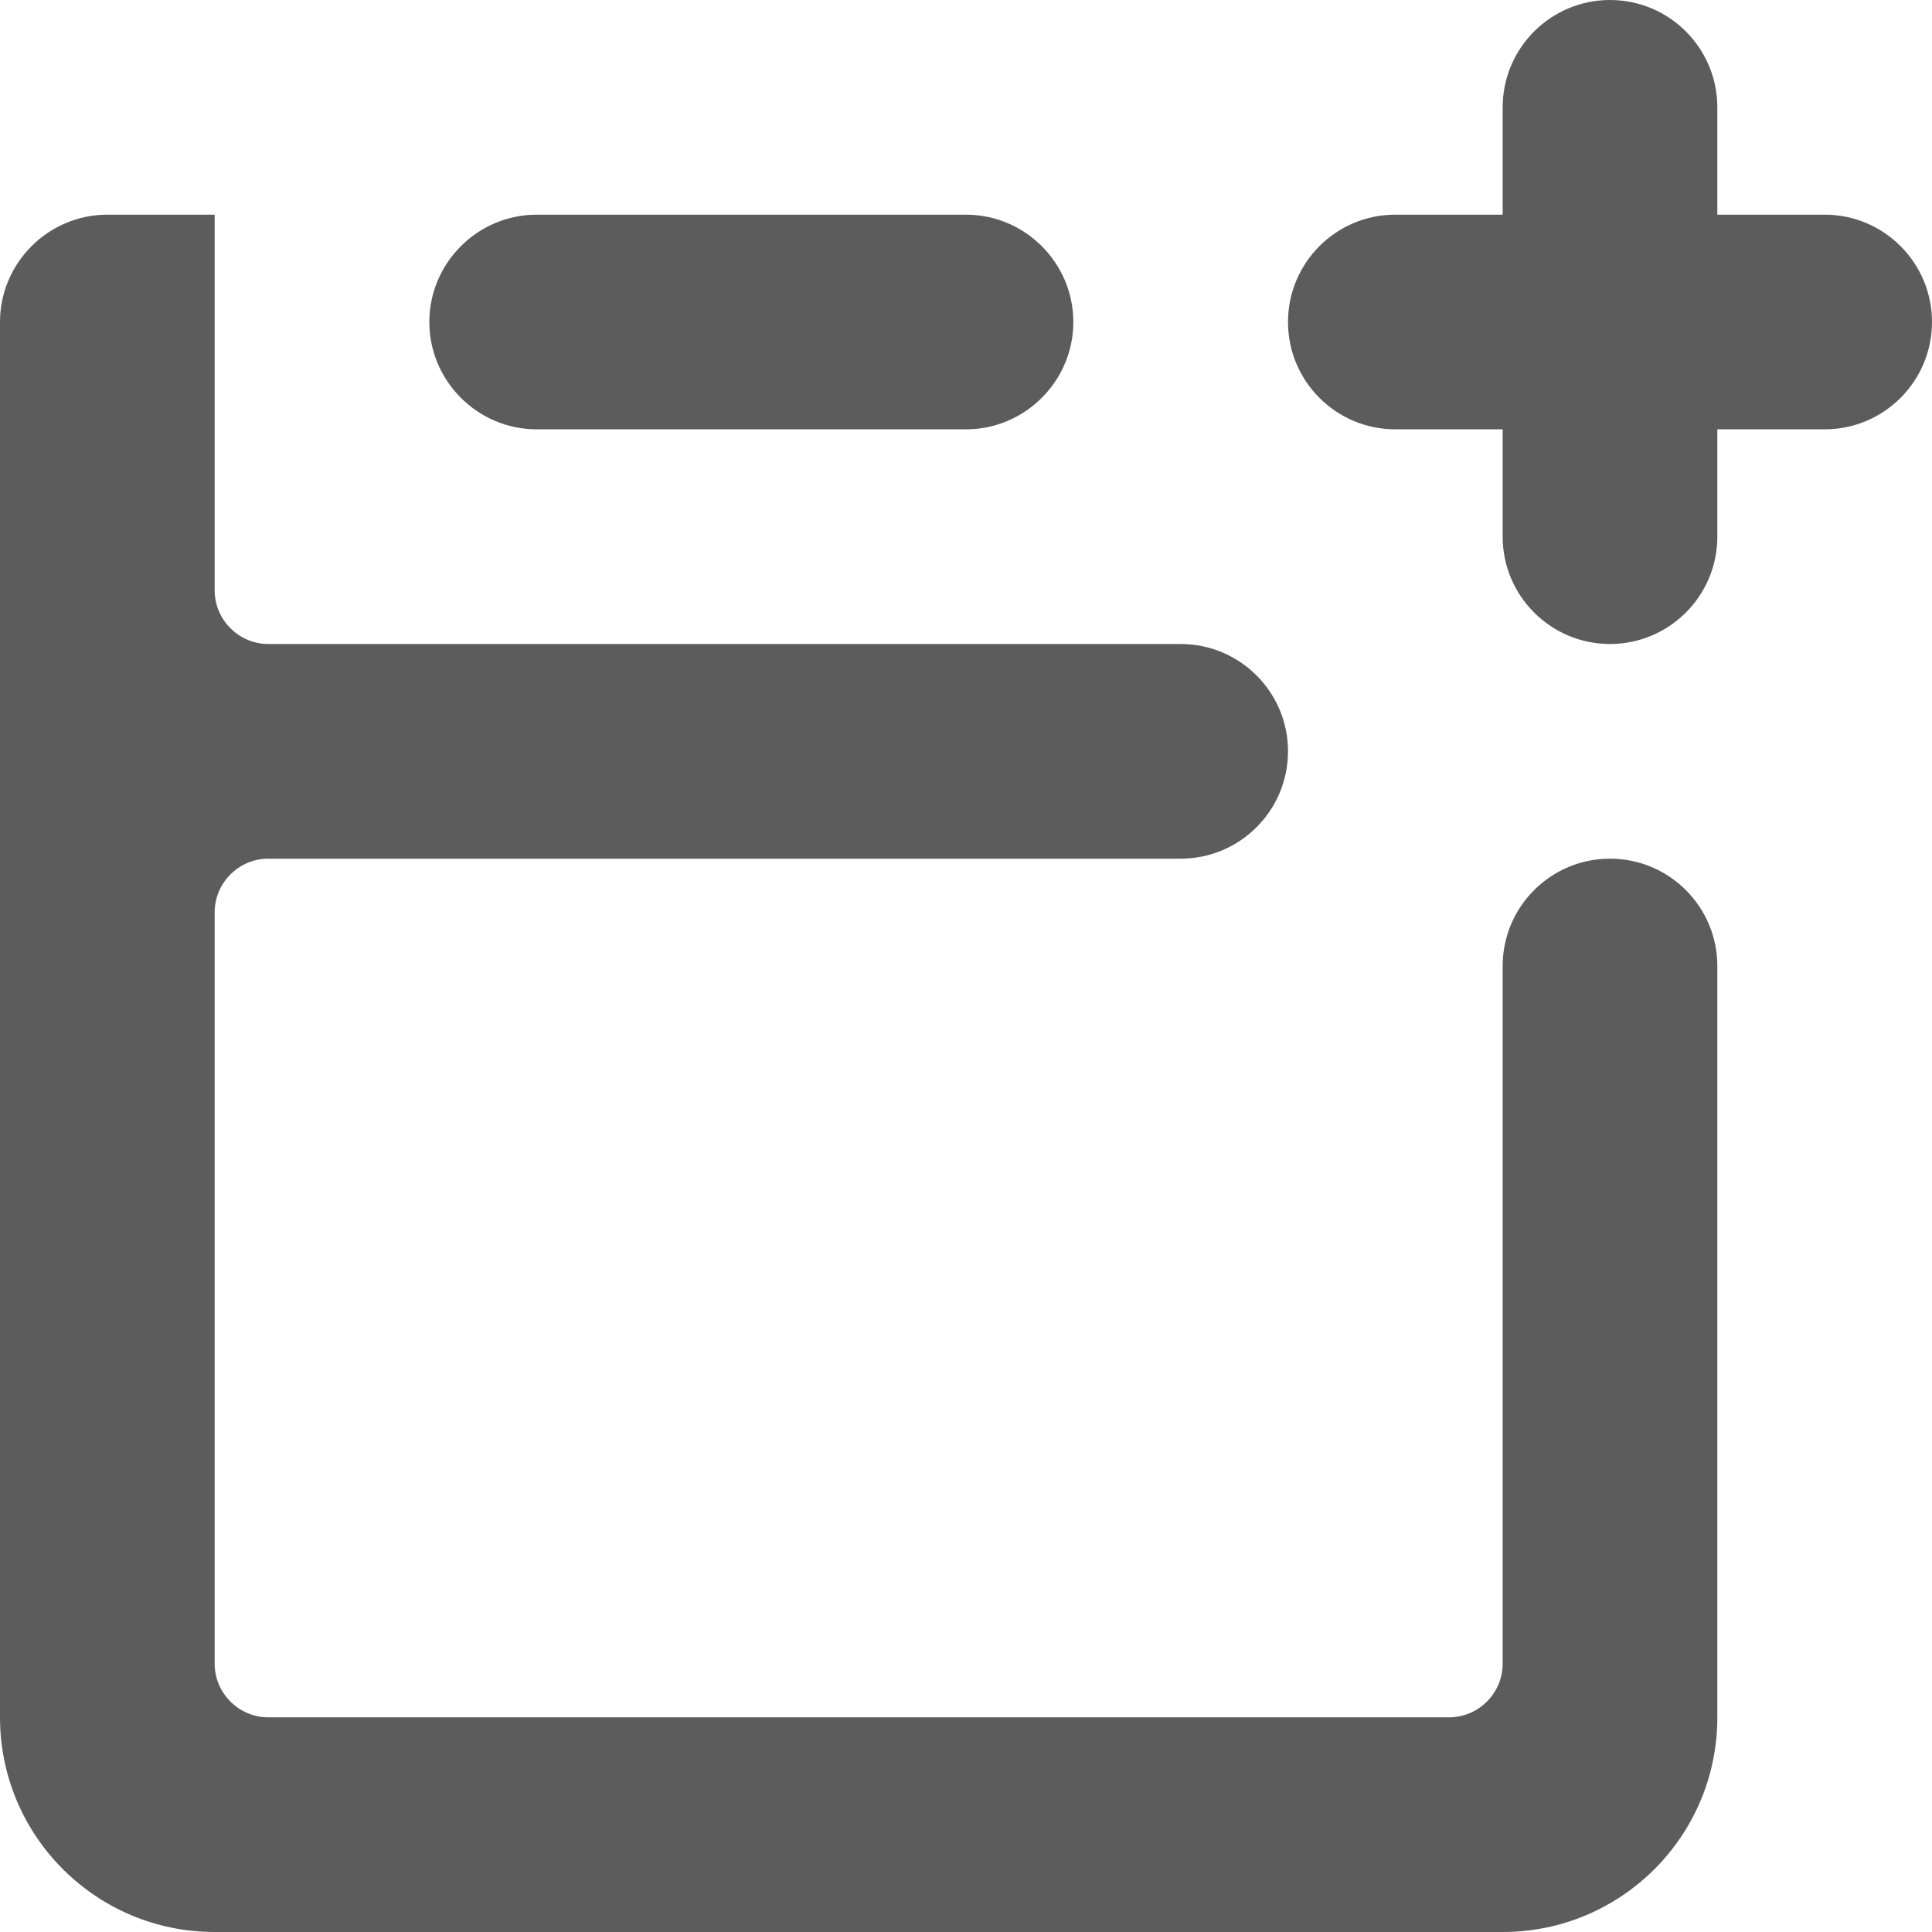
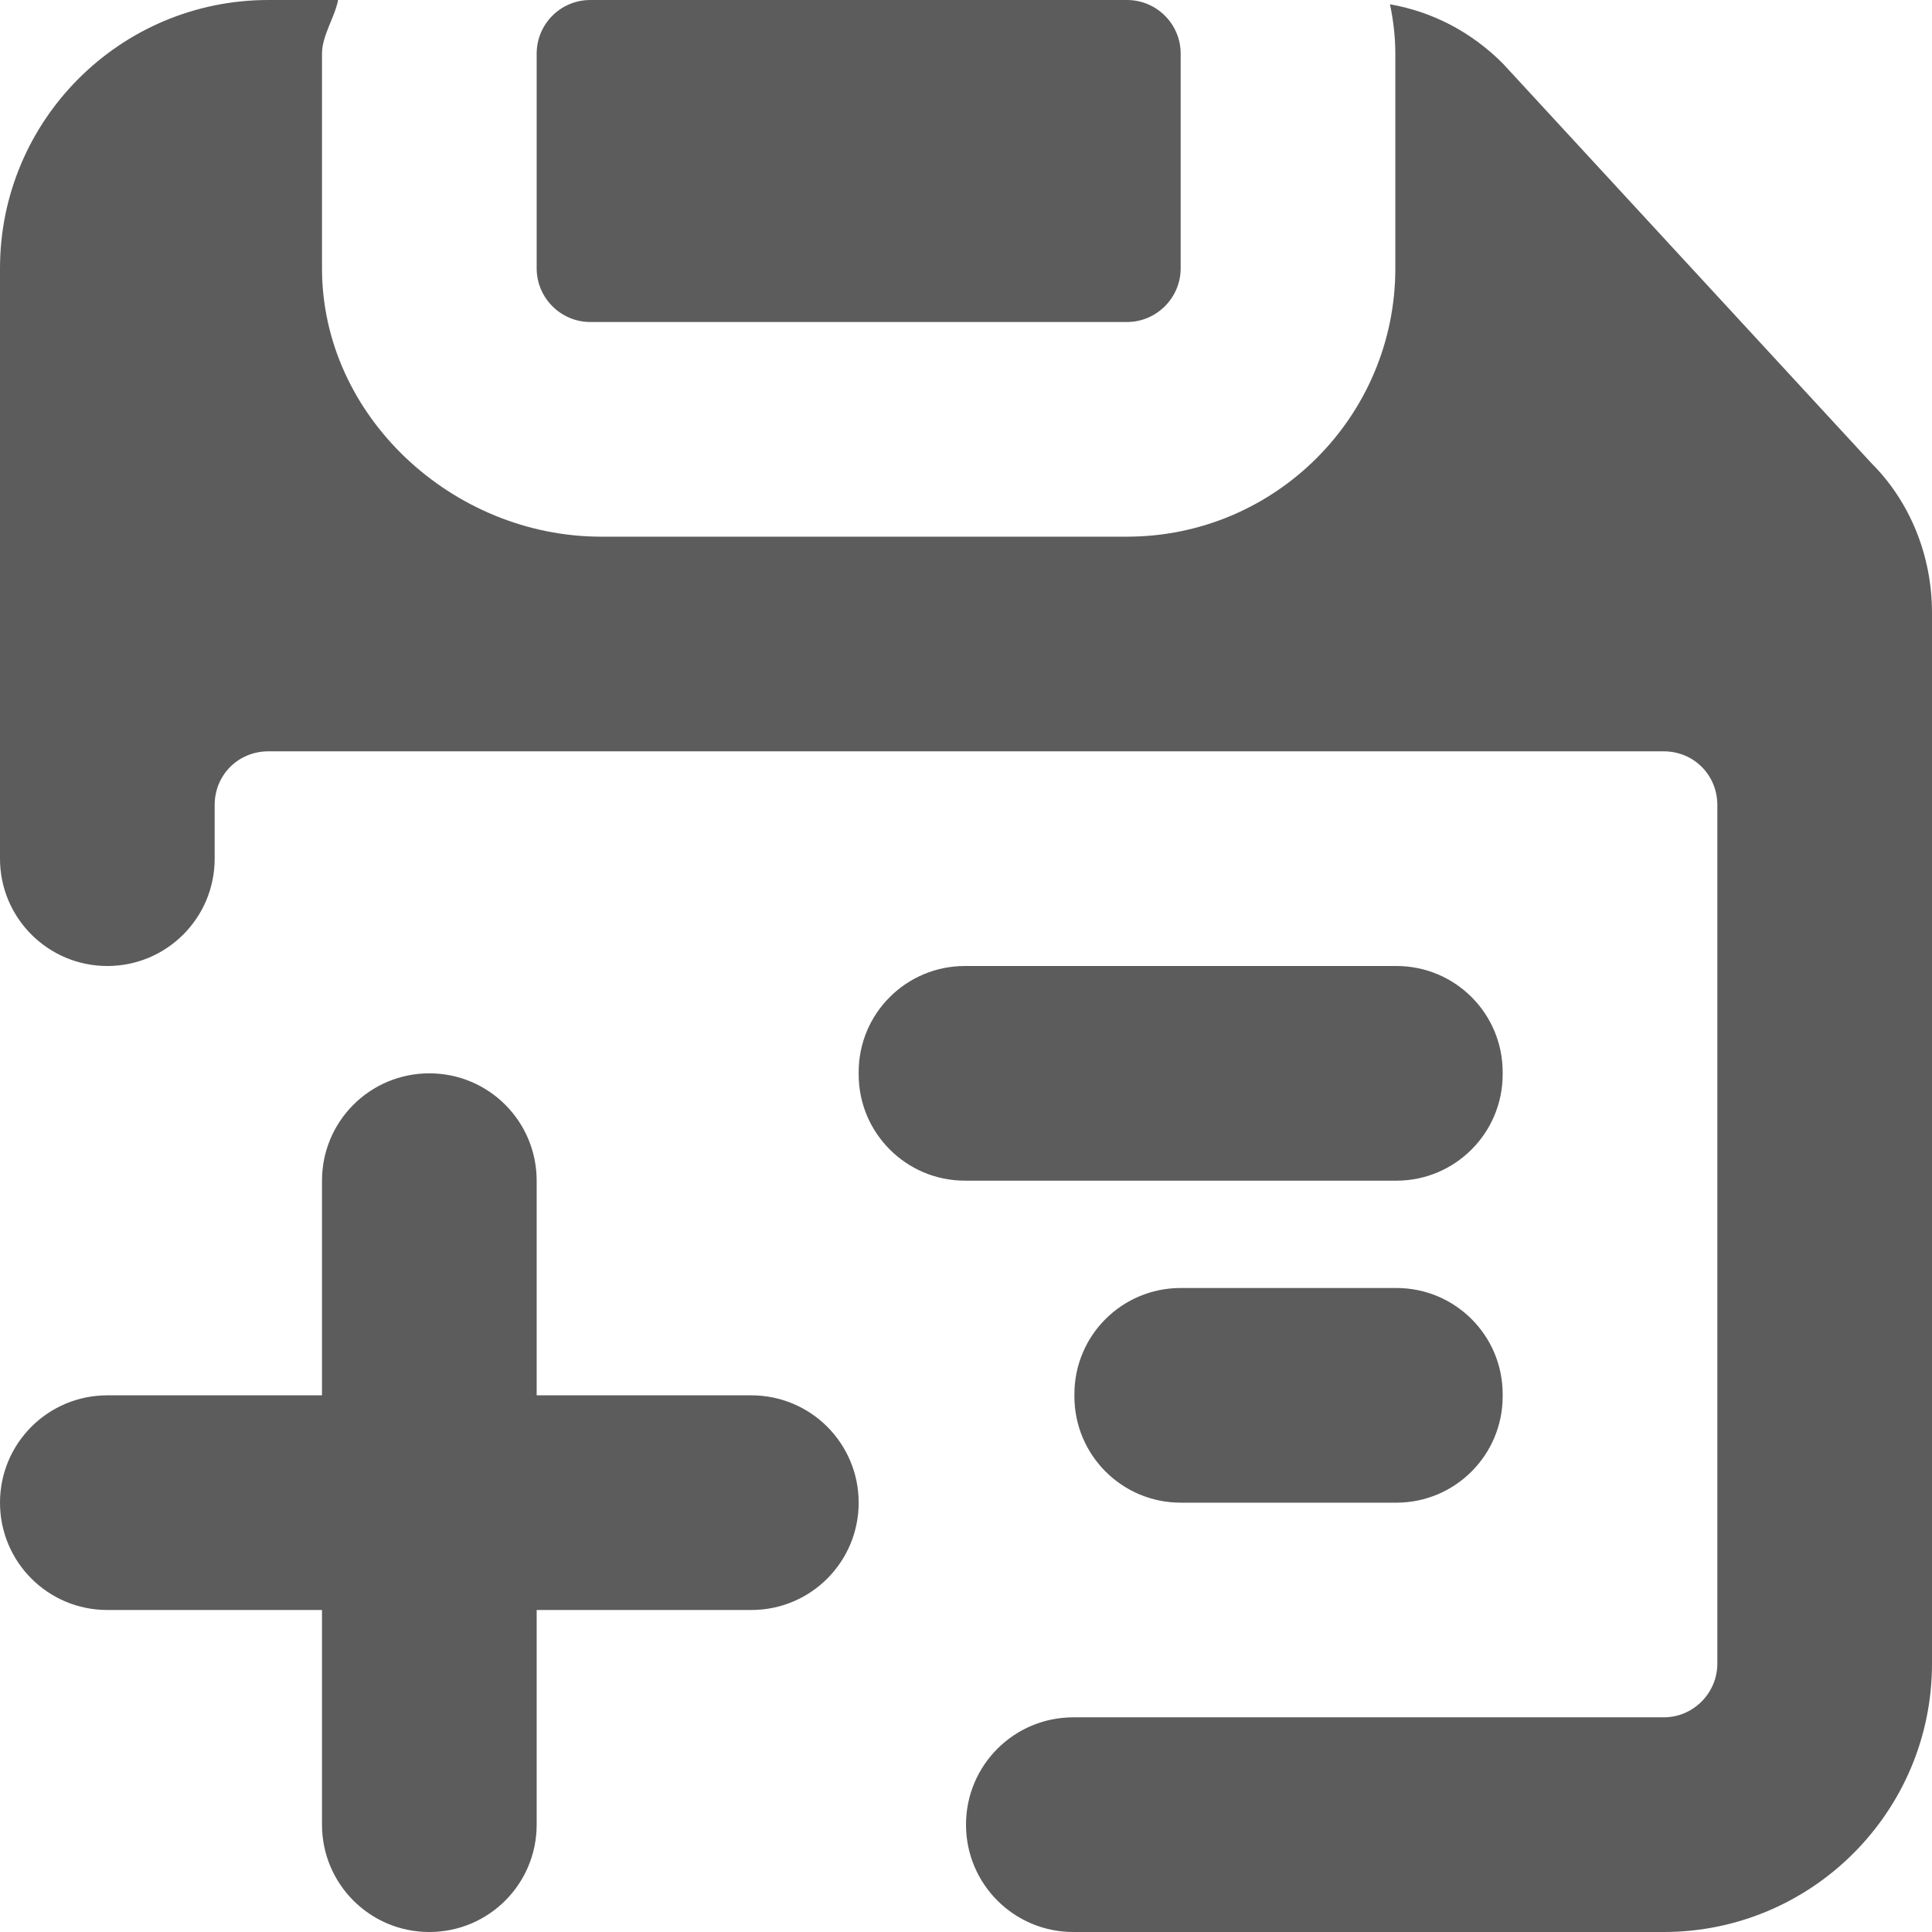
- <svg xmlns="http://www.w3.org/2000/svg" width="18" height="18" viewBox="-0.5 0.5 18 18" enable-background="new -0.5 0.5 18 18">
-   <path fill="#5C5C5C" d="M3.5 3.5c0-.55.45-1 1-1h4c.55 0 1 .45 1 1s-.45 1-1 1h-4c-.55 0-1-.45-1-1zm13-1h-1v-1c0-.552-.448-1-1-1s-1 .448-1 1v1h-1c-.552 0-1 .448-1 1s.448 1 1 1h1v1c0 .552.448 1 1 1s1-.448 1-1v-1h1c.552 0 1-.448 1-1s-.448-1-1-1zm-2 6c-.552 0-1 .448-1 1v6.5c0 .275-.225.5-.5.5h-11c-.275 0-.5-.225-.5-.5v-7c0-.275.225-.5.5-.5h8.5c.552 0 1-.448 1-1s-.448-1-1-1h-8.5c-.275 0-.5-.225-.5-.5v-3.5h-1c-.55 0-1 .45-1 1v13c0 1.105.895 2 2 2h12c1.105 0 2-.895 2-2v-7c0-.552-.448-1-1-1z" />
+ <svg xmlns="http://www.w3.org/2000/svg" width="18" height="18" viewBox="0 0 18 18">
+   <path fill-rule="evenodd" clip-rule="evenodd" fill="#5C5C5C" d="M5 2.5v-2c0-.277.224-.5.5-.5h5c.275 0 .5.223.5.5v2c0 .275-.225.5-.5.5h-5c-.276 0-.5-.225-.5-.5zm8.01 9.5h-2.01c-.547 0-.99.442-.99.989v.021c0 .546.443.99.99.99h2.01c.547 0 .99-.444.99-.99v-.021c0-.547-.443-.989-.99-.989zm.99-1.99v-.021c0-.547-.443-.989-.99-.989h-4.02c-.547 0-.99.442-.99.989v.021c0 .546.443.99.99.99h4.02c.547 0 .99-.444.99-.99zm-7 2.99h-2v-2c0-.553-.447-1-1-1s-1 .447-1 1v2h-2c-.553 0-1 .447-1 1s.447 1 1 1h2v2c0 .553.447 1 1 1s1-.447 1-1v-2h2c.553 0 1-.447 1-1s-.447-1-1-1zm10.44-8.68l-3.44-3.73c-.29-.29-.65-.48-1.05-.55.03.14.05.3.05.46v2c0 1.38-1.12 2.5-2.5 2.5h-4.9c-1.38 0-2.6-1.12-2.6-2.5v-2c0-.17.12-.34.15-.5h-.65c-1.38 0-2.5 1.12-2.5 2.5v5.5c0 .553.448 1 1 1s1-.447 1-1v-.5c0-.28.22-.5.5-.5h13c.28 0 .5.22.5.5v8c0 .27-.22.5-.5.5h-5.5c-.553 0-1 .447-1 1s.447 1 1 1h5.5c1.38 0 2.5-1.12 2.5-2.5v-9.79c0-.54-.21-1.04-.56-1.39z" />
</svg>
